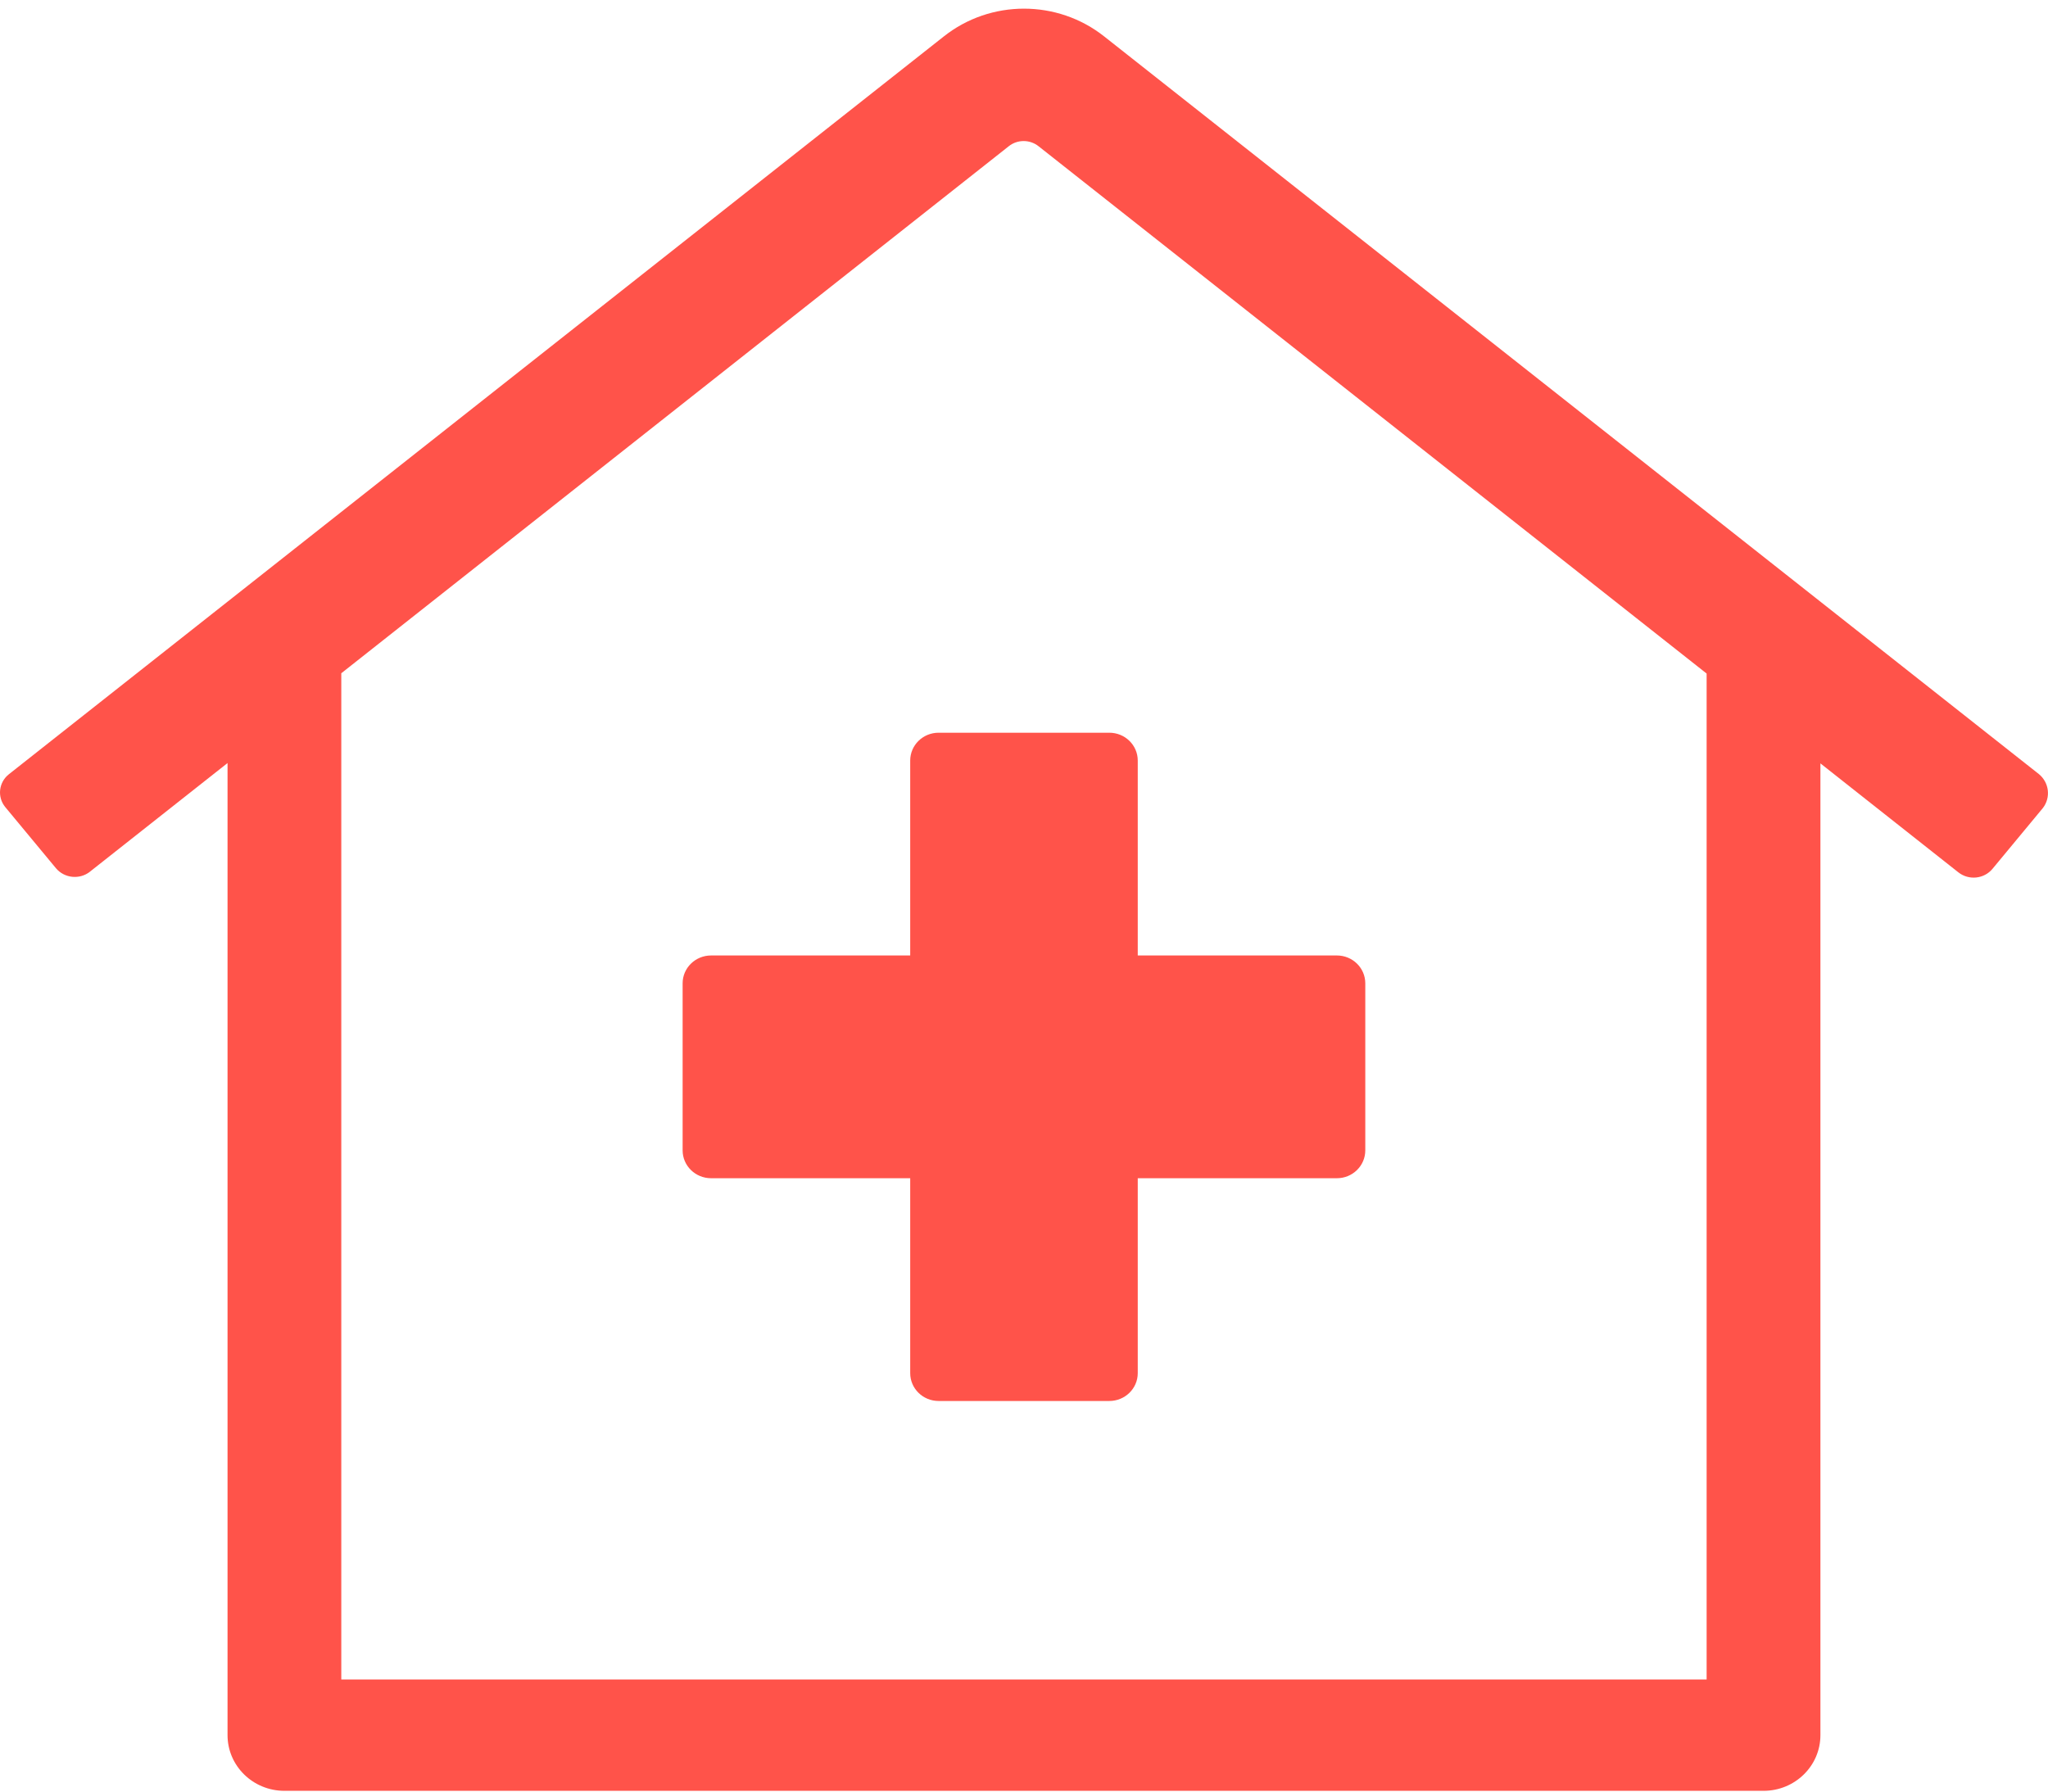
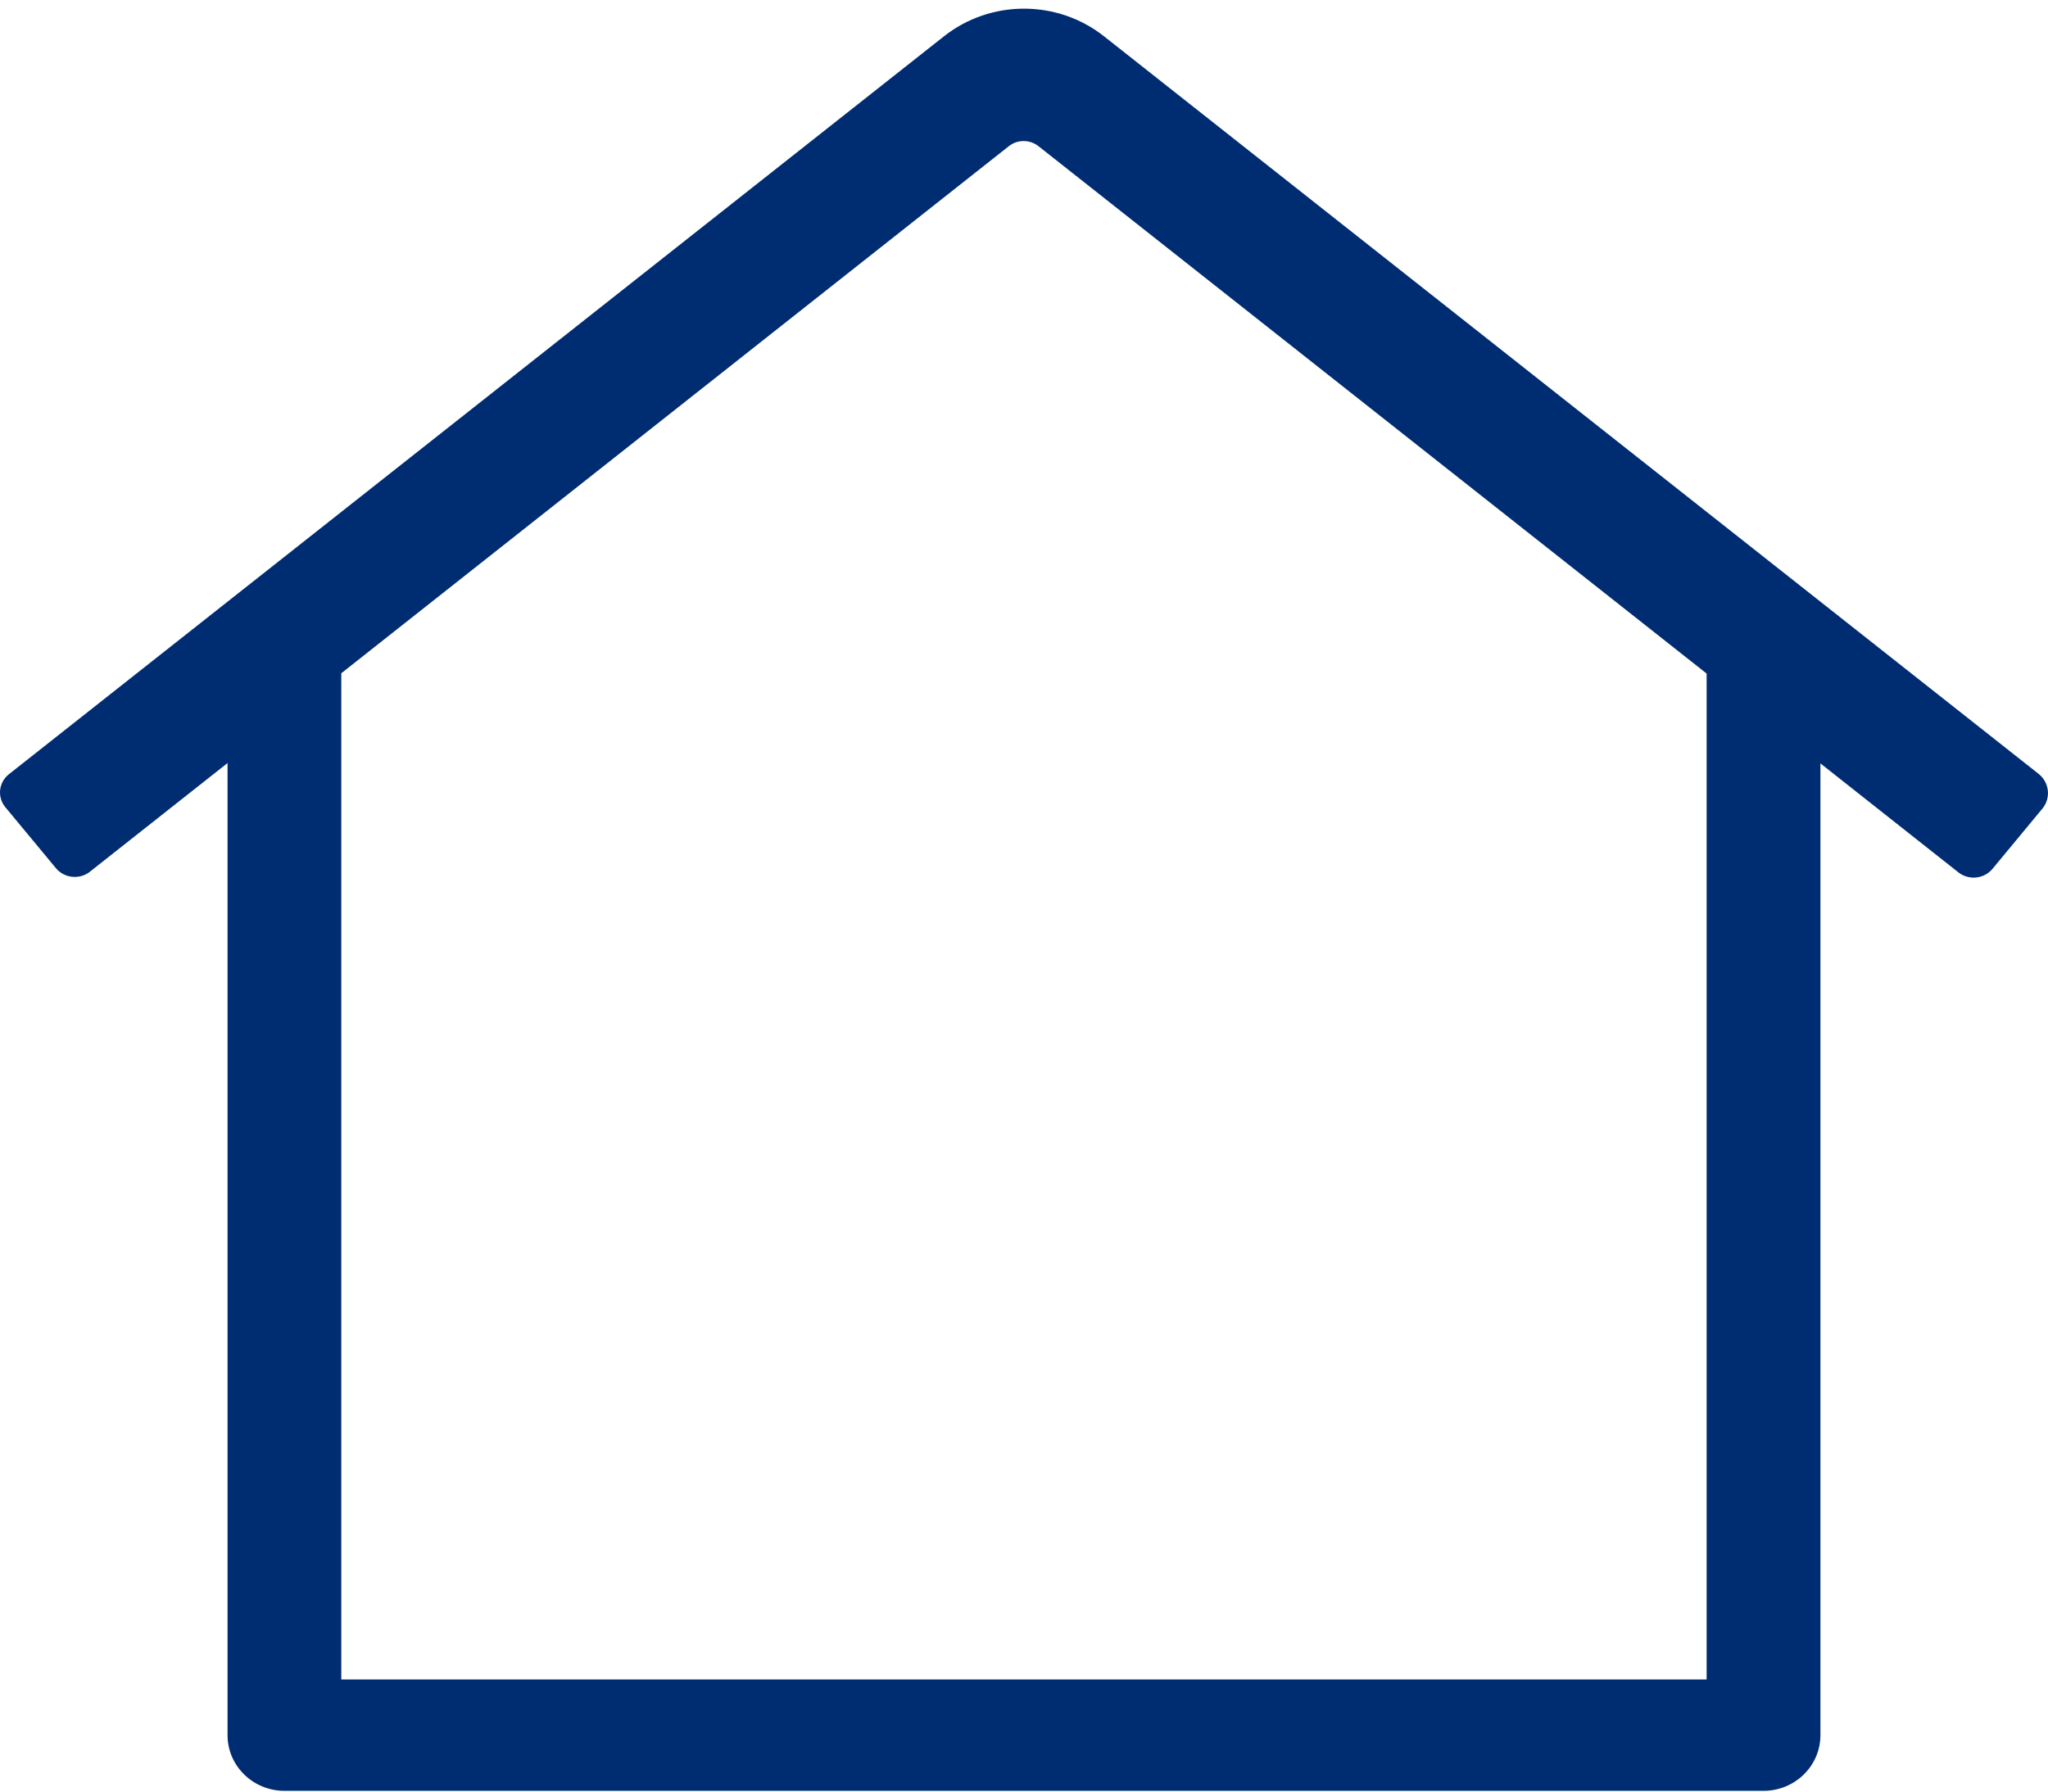
<svg xmlns="http://www.w3.org/2000/svg" width="48px" height="42px" viewBox="0 0 48 42" version="1.1">
  <g id="Page-1" stroke="none" stroke-width="1" fill="none" fill-rule="evenodd">
-     <g id="2.2.2---PHO-Submission-View---Plan-Approved" transform="translate(-776, -122)" fill="#FF534A">
+     <g id="2.2.0---PHO-Submission-View" transform="translate(-625, -146)" fill="#002C71">
      <g id="Group-7-Copy-2" transform="translate(547, 105)">
-         <g id="Group-5" transform="translate(39, 15)">
-           <g id="Plan-Status-/-Postive" transform="translate(190, 0)">
-             <g id="icon_isolation_fail">
-               <rect id="Rectangle" opacity="0" x="0" y="0" width="48" height="47" />
-               <path d="M47.789,20.149 L25.883,2.857 L25.883,2.857 C24.785,1.985 23.214,1.985 22.117,2.857 L0.21,20.149 L0.21,20.149 C-0.031,20.338 -0.07,20.683 0.122,20.919 C0.124,20.921 0.125,20.923 0.127,20.925 L1.31,22.352 L1.31,22.352 C1.508,22.59 1.866,22.627 2.11,22.434 C2.11,22.434 2.11,22.433 2.11,22.433 L5.333,19.888 L5.333,42.677 L5.333,42.677 C5.333,43.398 5.93,43.982 6.666,43.982 L41.333,43.982 L41.333,43.982 C42.069,43.982 42.666,43.398 42.666,42.677 C42.666,42.677 42.666,42.677 42.666,42.677 L42.666,19.896 L45.899,22.45 L45.899,22.45 C46.143,22.643 46.501,22.607 46.699,22.368 L47.882,20.94 L47.882,20.94 C48.069,20.694 48.028,20.348 47.789,20.149 L47.789,20.149 Z M39.999,41.371 L7.999,41.371 L7.999,17.783 L23.642,5.429 L23.642,5.429 C23.845,5.266 24.138,5.266 24.342,5.429 L39.999,17.79 L39.999,41.371 Z M21.333,19.829 L21.333,24.399 L16.666,24.399 L16.666,24.399 C16.298,24.399 15.999,24.691 15.999,25.052 C15.999,25.052 15.999,25.052 15.999,25.052 L15.999,28.968 L15.999,28.968 C15.999,29.329 16.298,29.621 16.666,29.621 L21.333,29.621 L21.333,34.191 L21.333,34.191 C21.333,34.551 21.631,34.843 21.999,34.843 L25.999,34.843 L25.999,34.843 C26.368,34.843 26.666,34.551 26.666,34.191 L26.666,29.621 L31.333,29.621 L31.333,29.621 C31.701,29.621 31.999,29.329 31.999,28.968 L31.999,25.052 L31.999,25.052 C31.999,24.691 31.701,24.399 31.333,24.399 L26.666,24.399 L26.666,19.829 L26.666,19.829 C26.666,19.469 26.368,19.177 25.999,19.177 L21.999,19.177 L21.999,19.177 C21.631,19.177 21.333,19.469 21.333,19.829 C21.333,19.829 21.333,19.829 21.333,19.829 L21.333,19.829 Z" id="Shape" fill-rule="nonzero" />
+         <g id="Group-5" transform="translate(78, 39)">
+           <g id="Group-2">
+             <g id="Plan-Status-/-Postive">
+               <g id="icon_isolation_fail">
+                 <rect id="Rectangle" opacity="0" x="0" y="0" width="48" height="47" />
+                 <path d="M47.789,20.149 L25.883,2.857 L25.883,2.857 C24.785,1.985 23.214,1.985 22.117,2.857 L0.21,20.149 L0.21,20.149 C-0.031,20.338 -0.07,20.683 0.122,20.919 C0.124,20.921 0.125,20.923 0.127,20.925 L1.31,22.352 L1.31,22.352 C1.508,22.59 1.866,22.627 2.11,22.434 C2.11,22.434 2.11,22.433 2.11,22.433 L5.333,19.888 L5.333,42.677 L5.333,42.677 C5.333,43.398 5.93,43.982 6.666,43.982 L41.333,43.982 L41.333,43.982 C42.069,43.982 42.666,43.398 42.666,42.677 C42.666,42.677 42.666,42.677 42.666,42.677 L42.666,19.896 L45.899,22.45 L45.899,22.45 C46.143,22.643 46.501,22.607 46.699,22.368 L47.882,20.94 L47.882,20.94 C48.069,20.694 48.028,20.348 47.789,20.149 L47.789,20.149 Z M39.999,41.371 L7.999,41.371 L7.999,17.783 L23.642,5.429 L23.642,5.429 C23.845,5.266 24.138,5.266 24.342,5.429 L39.999,17.79 L39.999,41.371 Z" id="Shape" fill-rule="nonzero" />
+               </g>
            </g>
          </g>
        </g>
      </g>
    </g>
  </g>
</svg>
